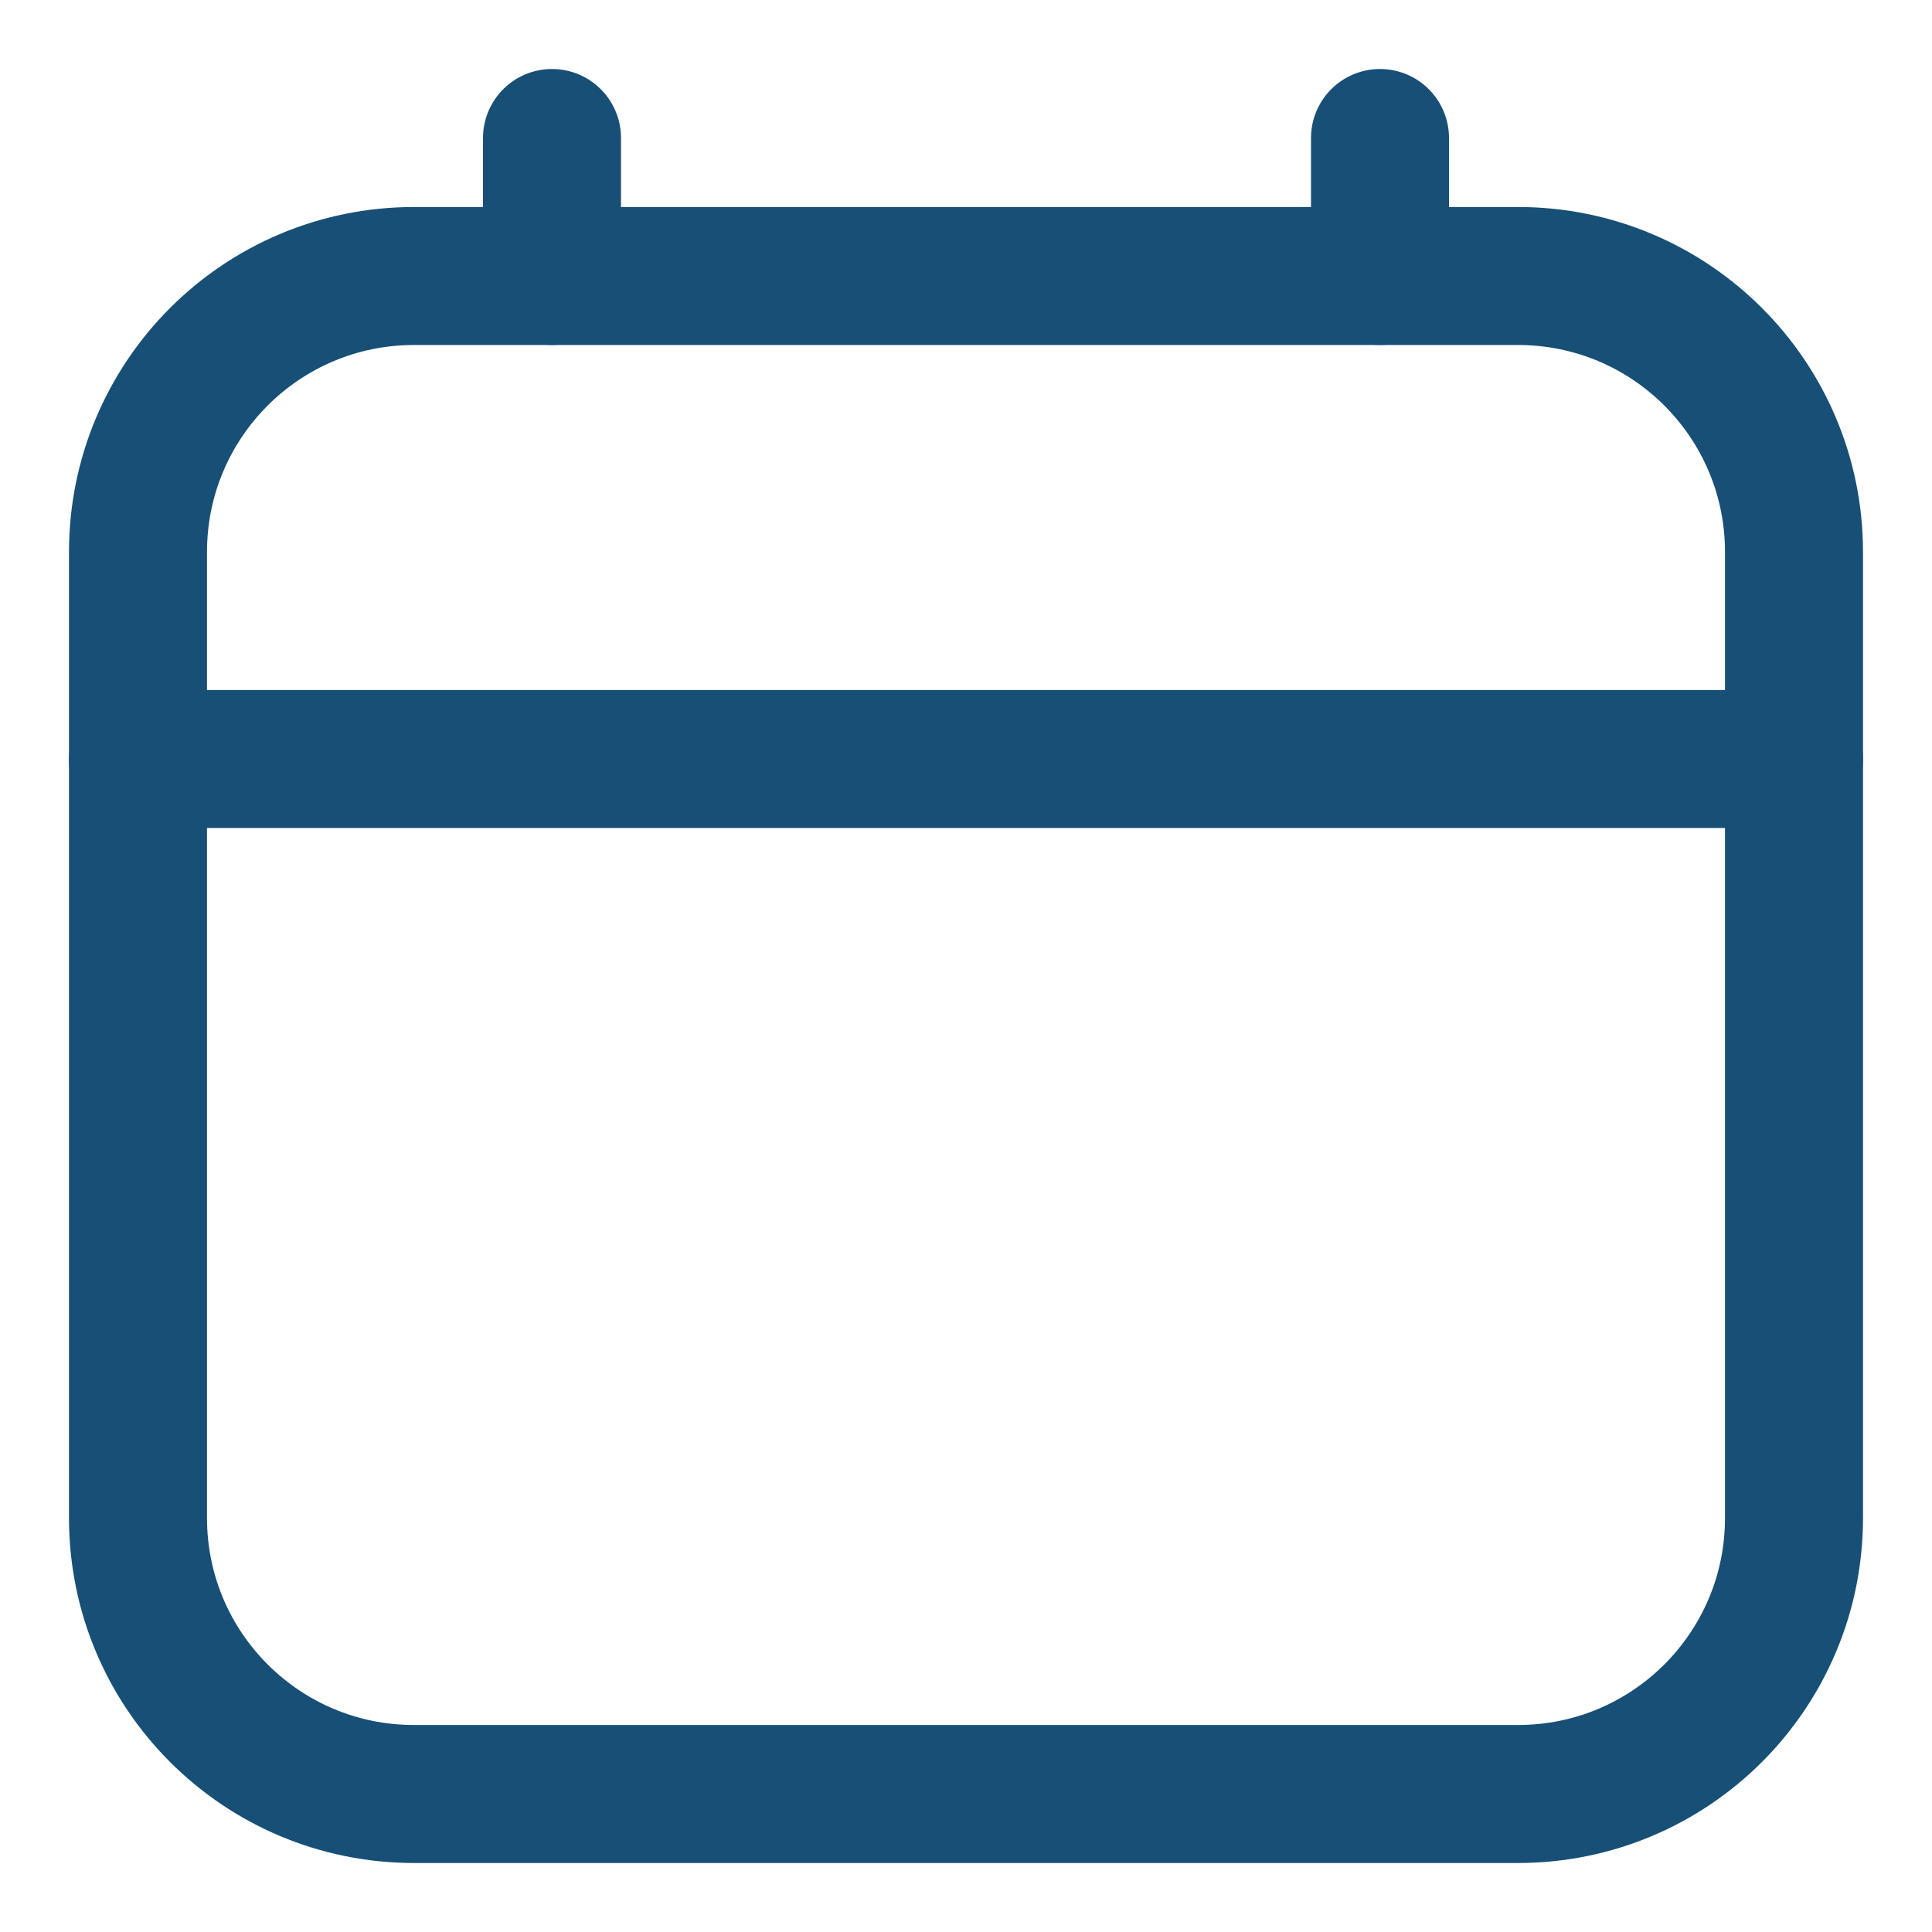
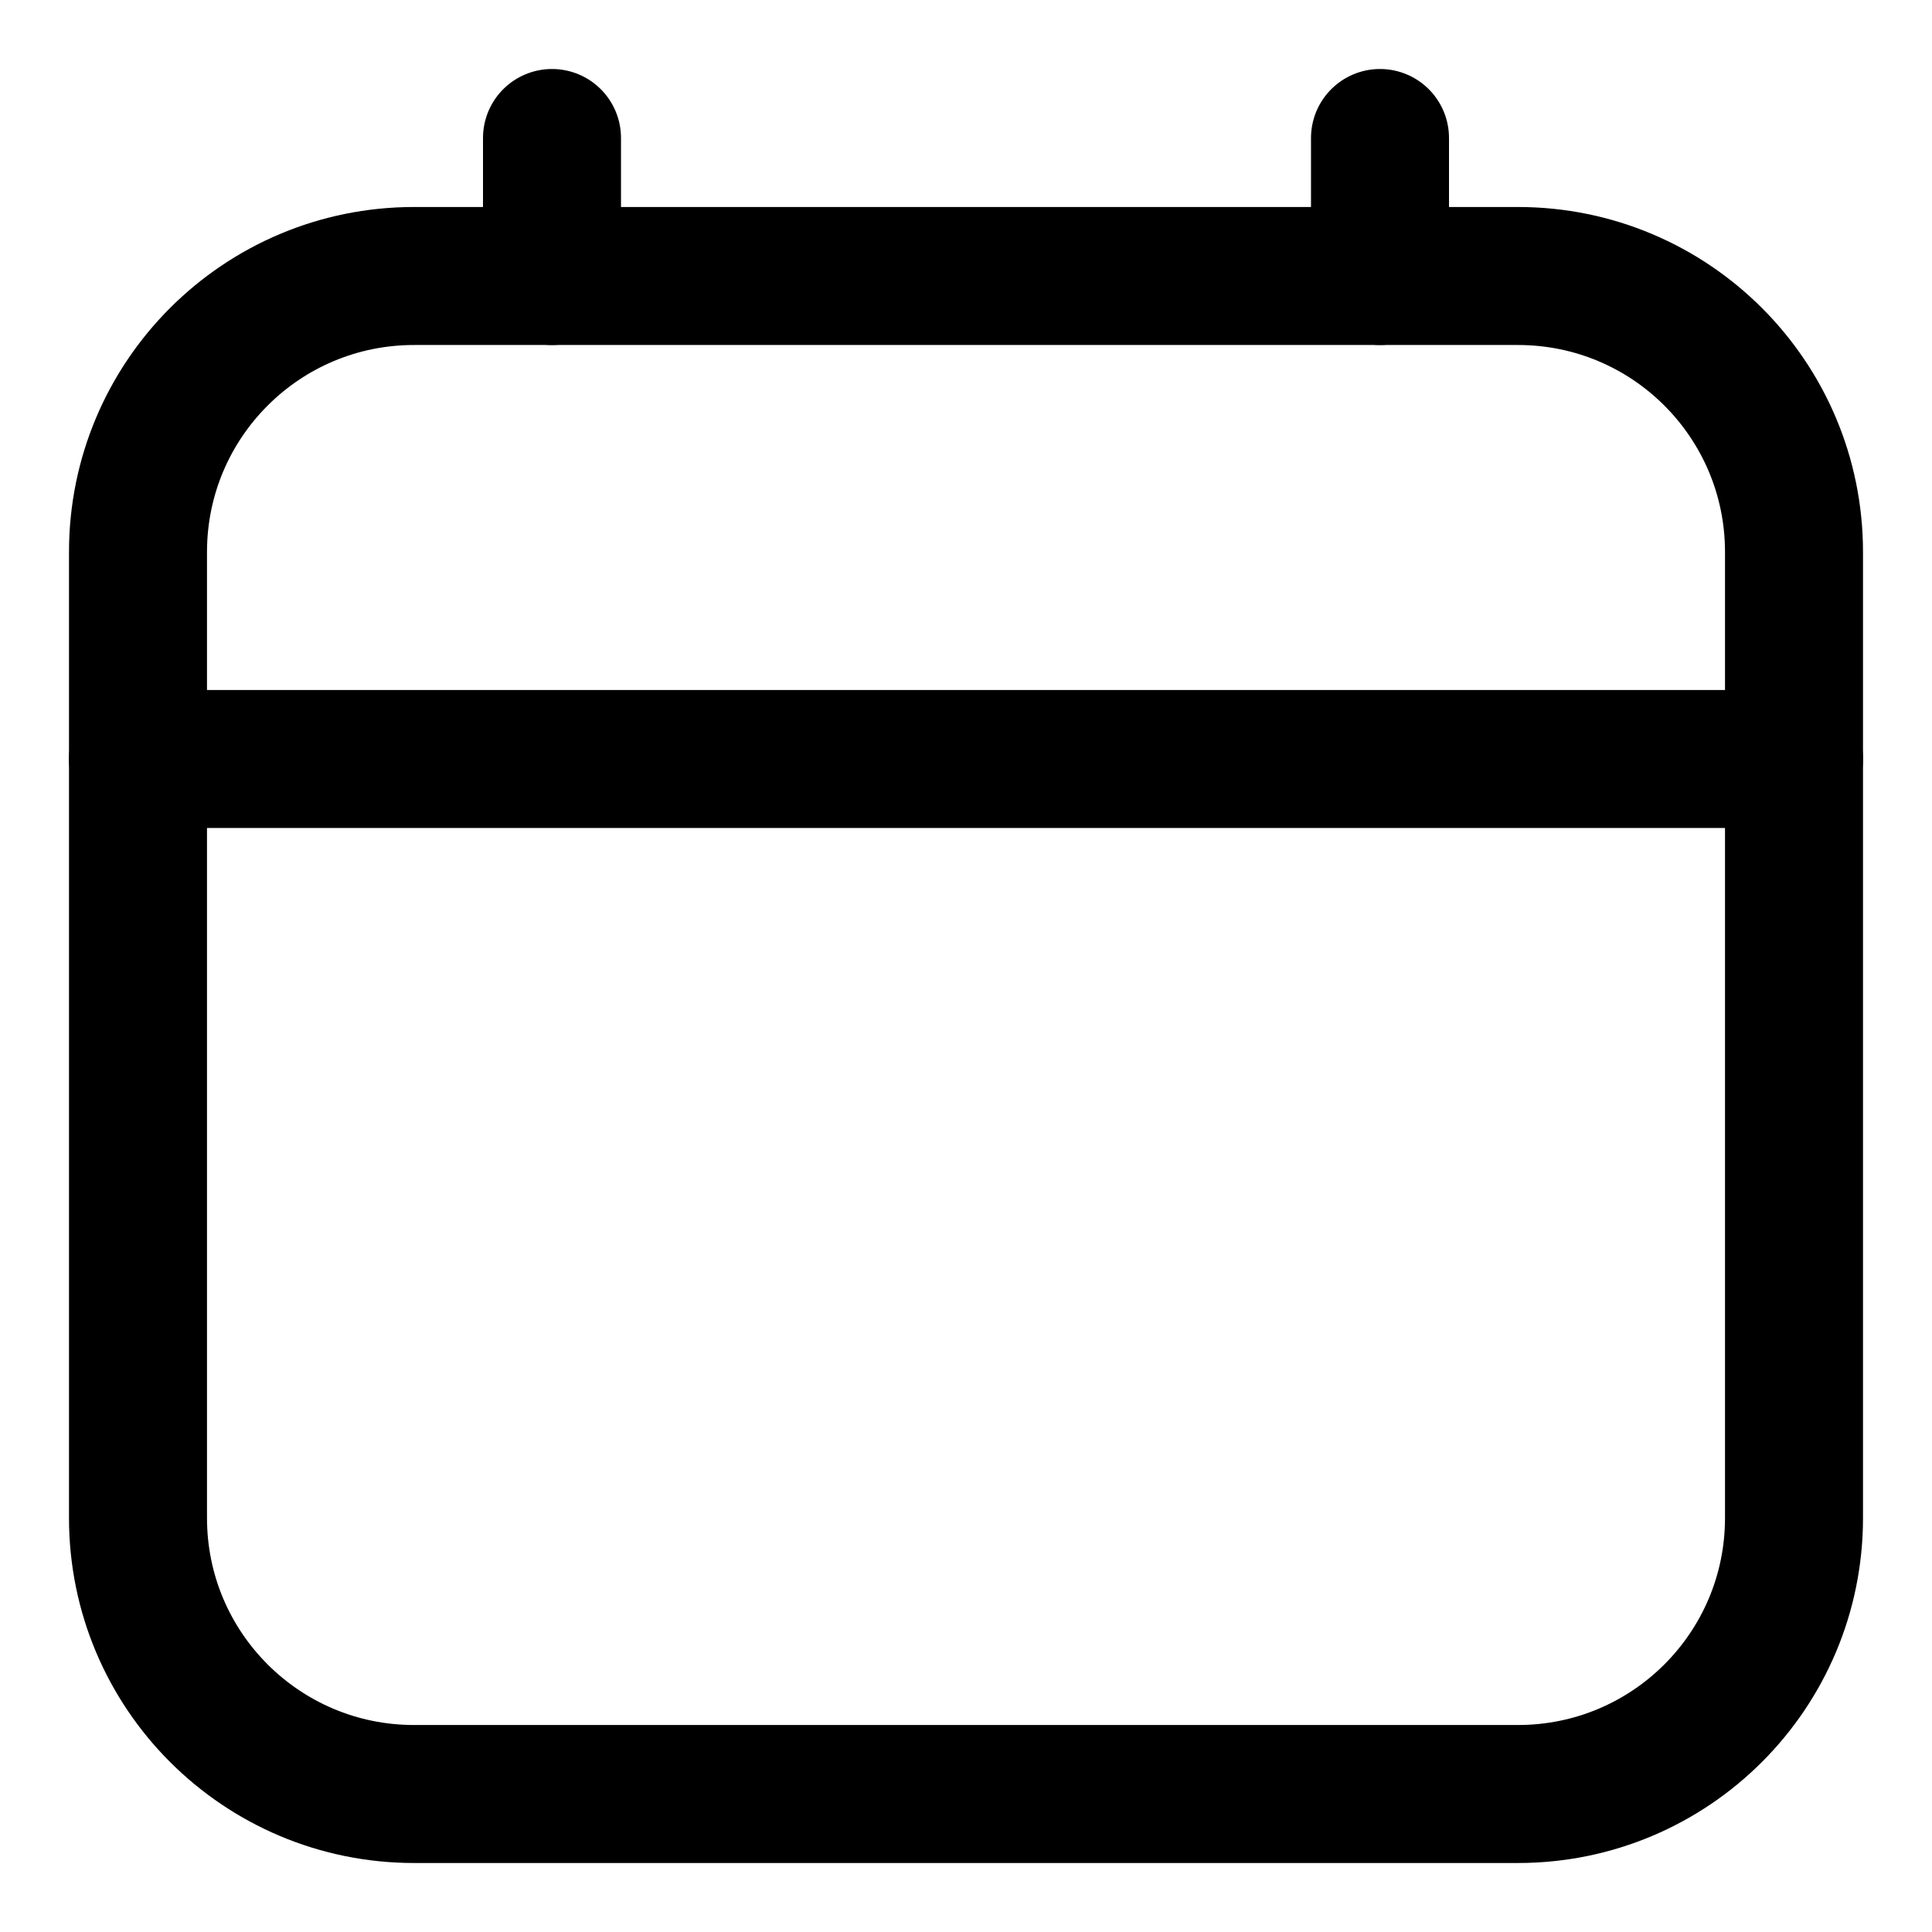
<svg xmlns="http://www.w3.org/2000/svg" width="14" height="14" viewBox="0 0 14 14" fill="none">
-   <path d="M1 4C1 2.895 1.895 2 3 2H11C12.105 2 13 2.895 13 4V11C13 12.105 12.105 13 11 13H3C1.895 13 1 12.105 1 11V4Z" stroke="#174F77" stroke-linecap="round" stroke-linejoin="round" />
-   <path d="M1 5.5H13" stroke="#174F77" stroke-linecap="round" stroke-linejoin="round" />
-   <path d="M4 1V2" stroke="#174F77" stroke-linecap="round" stroke-linejoin="round" />
-   <path d="M10 1V2" stroke="#174F77" stroke-linecap="round" stroke-linejoin="round" />
+   <path d="M1 4C1 2.895 1.895 2 3 2H11C12.105 2 13 2.895 13 4V11C13 12.105 12.105 13 11 13H3C1.895 13 1 12.105 1 11V4Z" stroke="currentColor" stroke-linecap="round" stroke-linejoin="round" />
+   <path d="M1 5.5H13" stroke="currentColor" stroke-linecap="round" stroke-linejoin="round" />
+   <path d="M4 1V2" stroke="currentColor" stroke-linecap="round" stroke-linejoin="round" />
+   <path d="M10 1V2" stroke="currentColor" stroke-linecap="round" stroke-linejoin="round" />
</svg>
